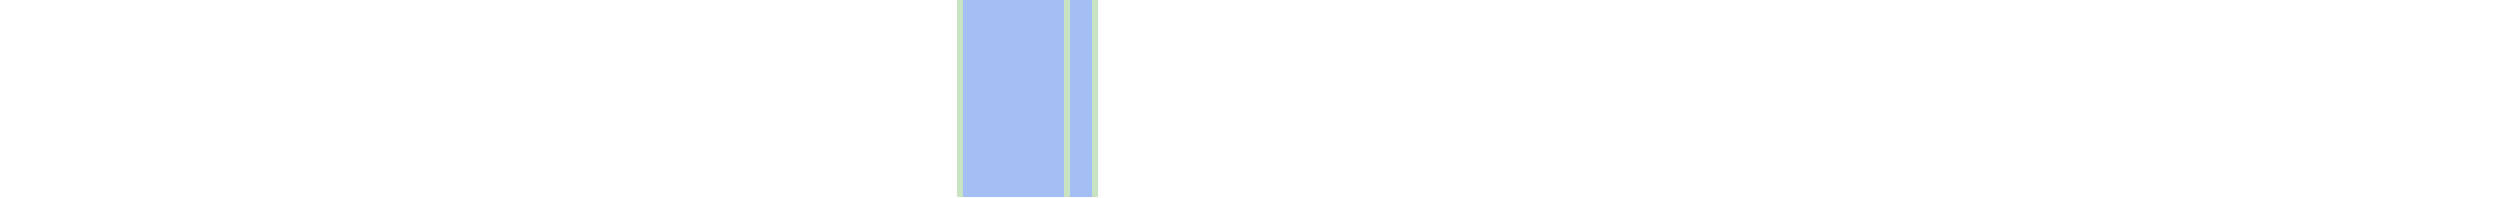
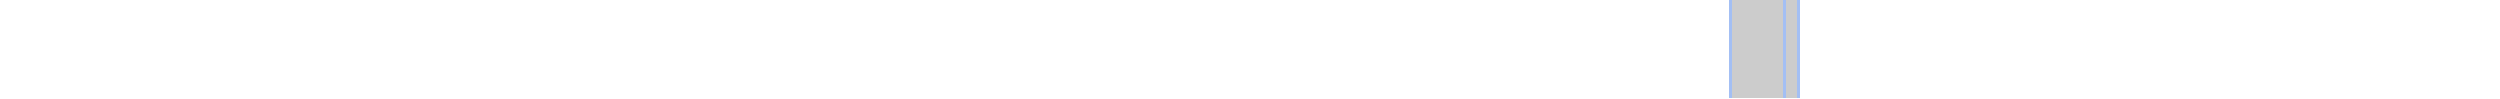
- <svg xmlns="http://www.w3.org/2000/svg" viewBox="0 0 444 35" shape-rendering="crispEdges">
-   <rect y="0" x="170" width="25" height="35" fill="#a3bff4" />
-   <rect y="0" x="170" width="1" height="35" fill="#c8e3c2" />
-   <rect y="0" x="189" width="1" height="35" fill="#c8e3c2" />
-   <rect y="0" x="194" width="1" height="35" fill="#c8e3c2" />
+ <svg xmlns="http://www.w3.org/2000/svg" viewBox="0 0 889 35" shape-rendering="crispEdges">
+   <rect y="0" x="615" width="25" height="35" fill="#cccccc" />
+   <rect y="0" x="615" width="1" height="35" fill="#eecccc" />
+   <rect y="0" x="634" width="1" height="35" fill="#eecccc" />
+   <rect y="0" x="639" width="1" height="35" fill="#eecccc" />
+   <rect y="0" x="615" width="1" height="35" fill="#a3bff4" />
+   <rect y="0" x="634" width="1" height="35" fill="#a3bff4" />
+   <rect y="0" x="639" width="1" height="35" fill="#a3bff4" />
</svg>
